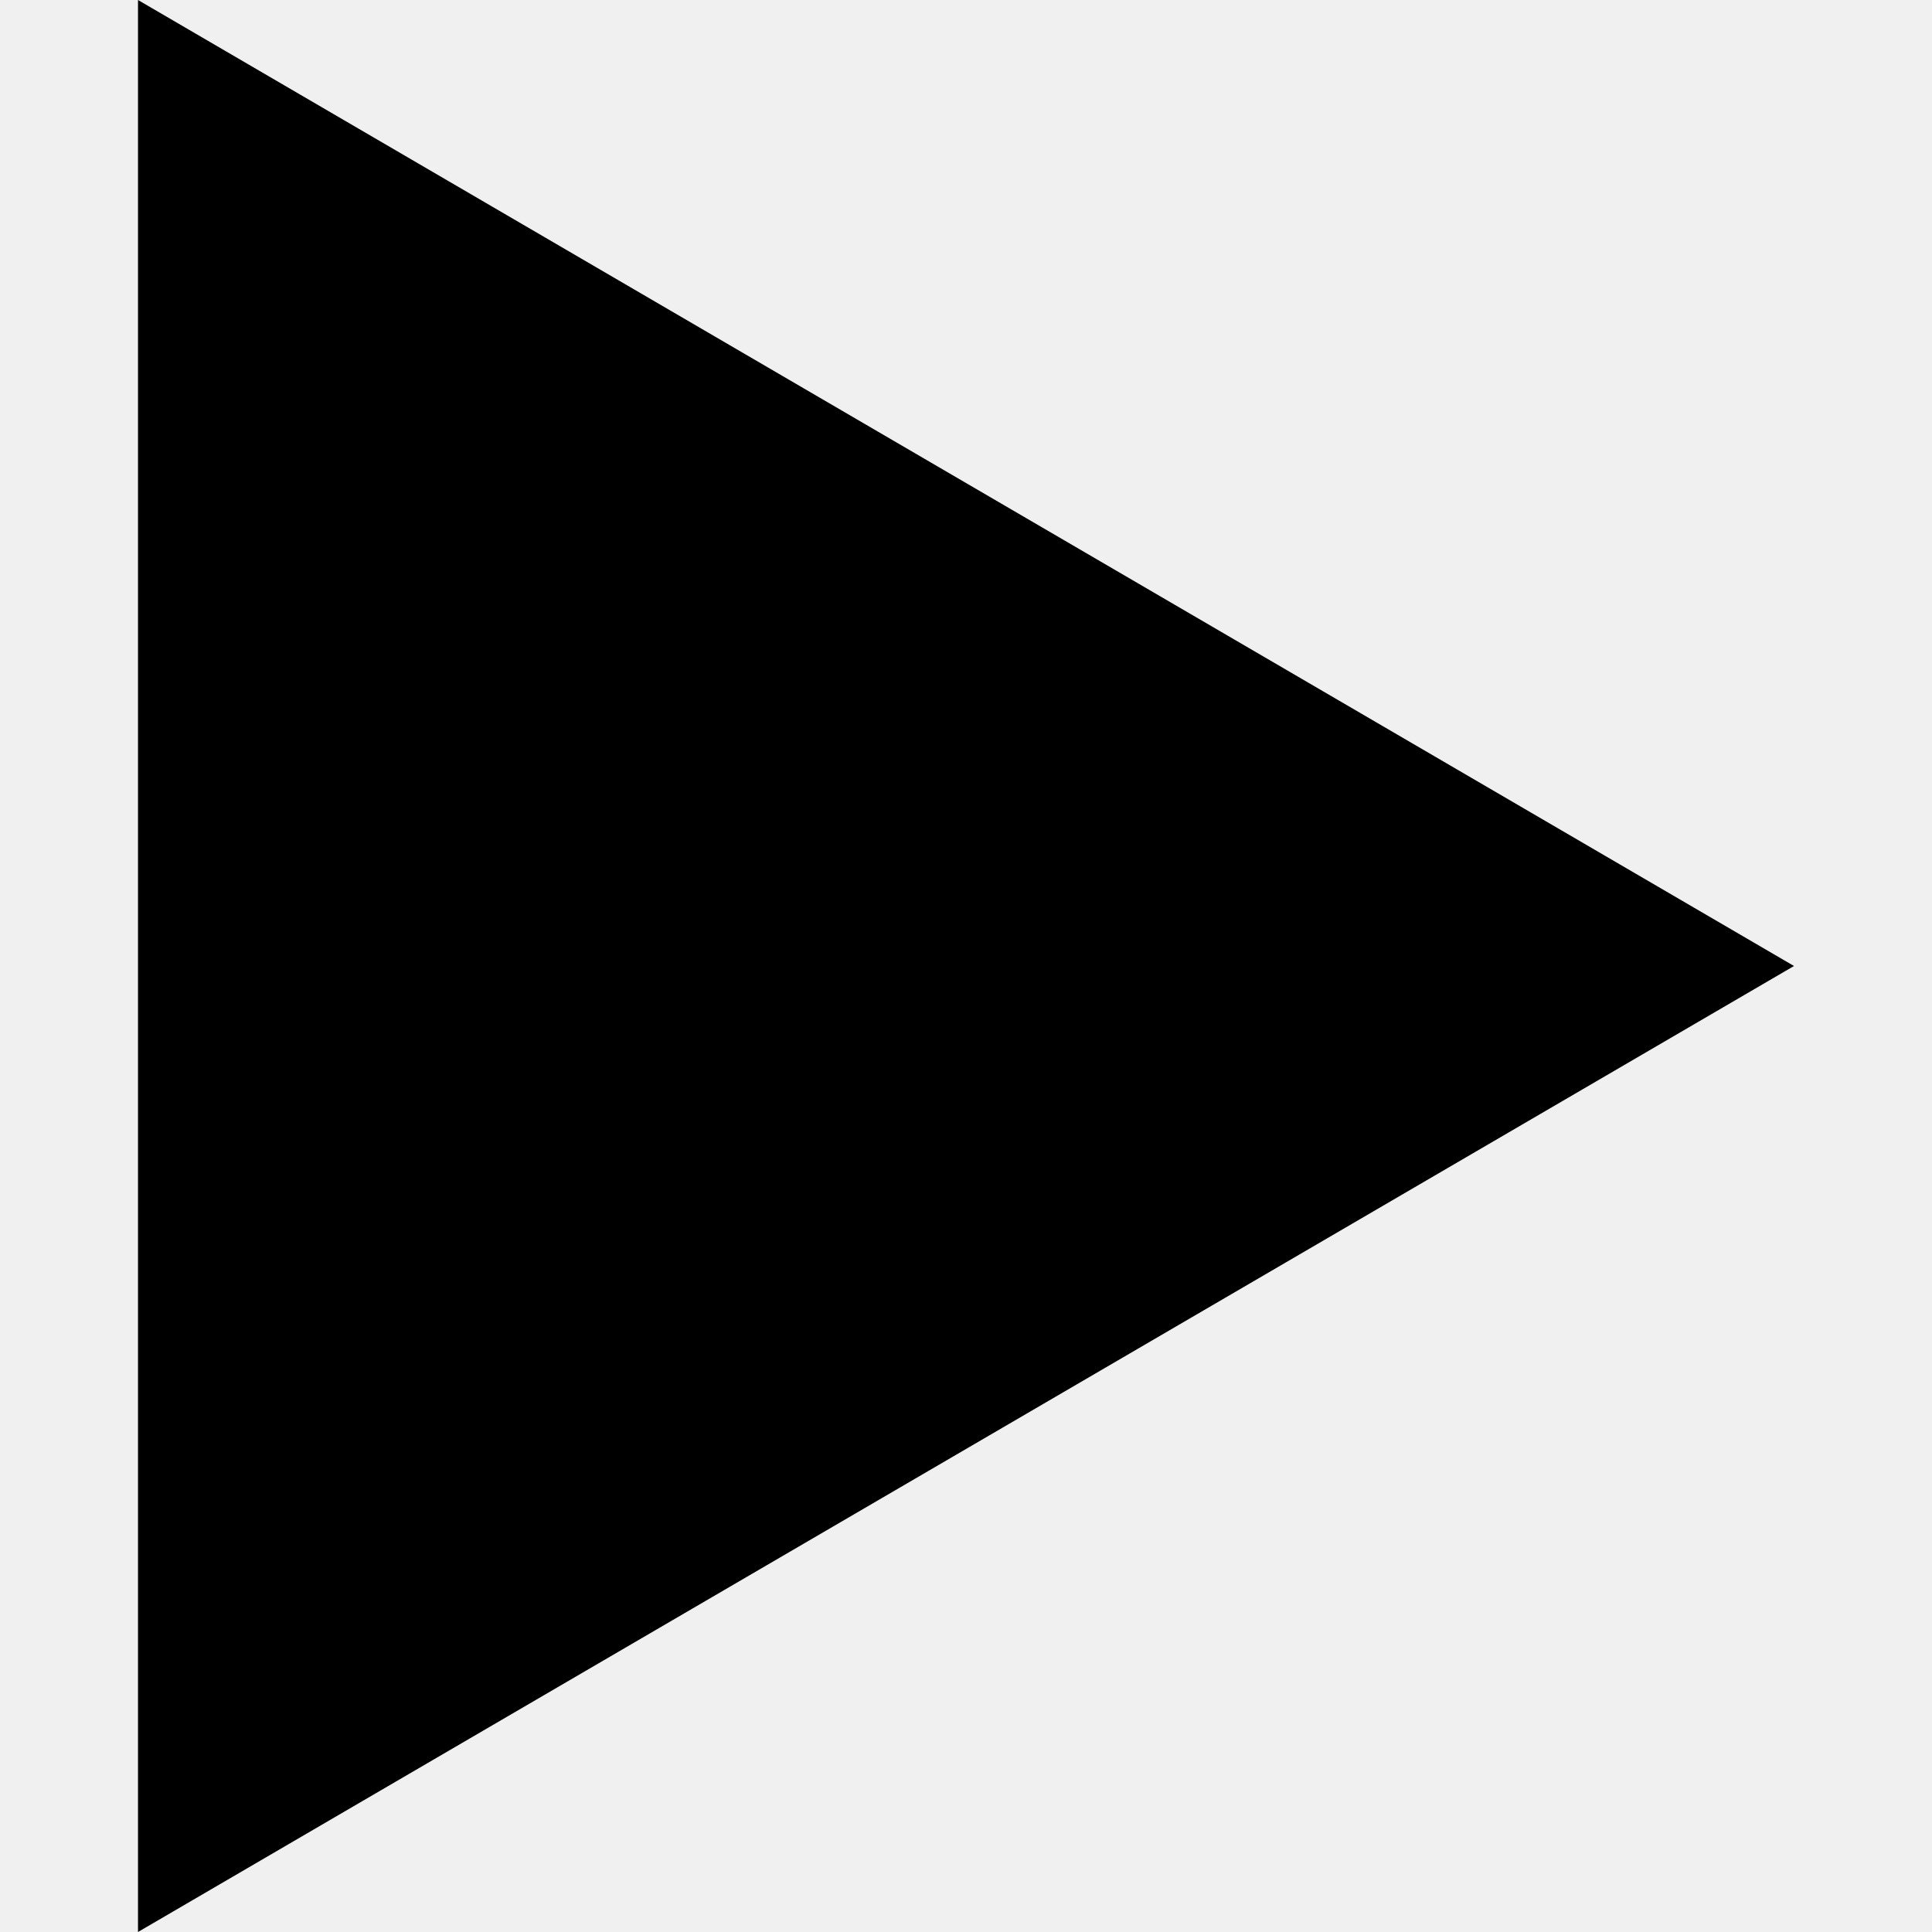
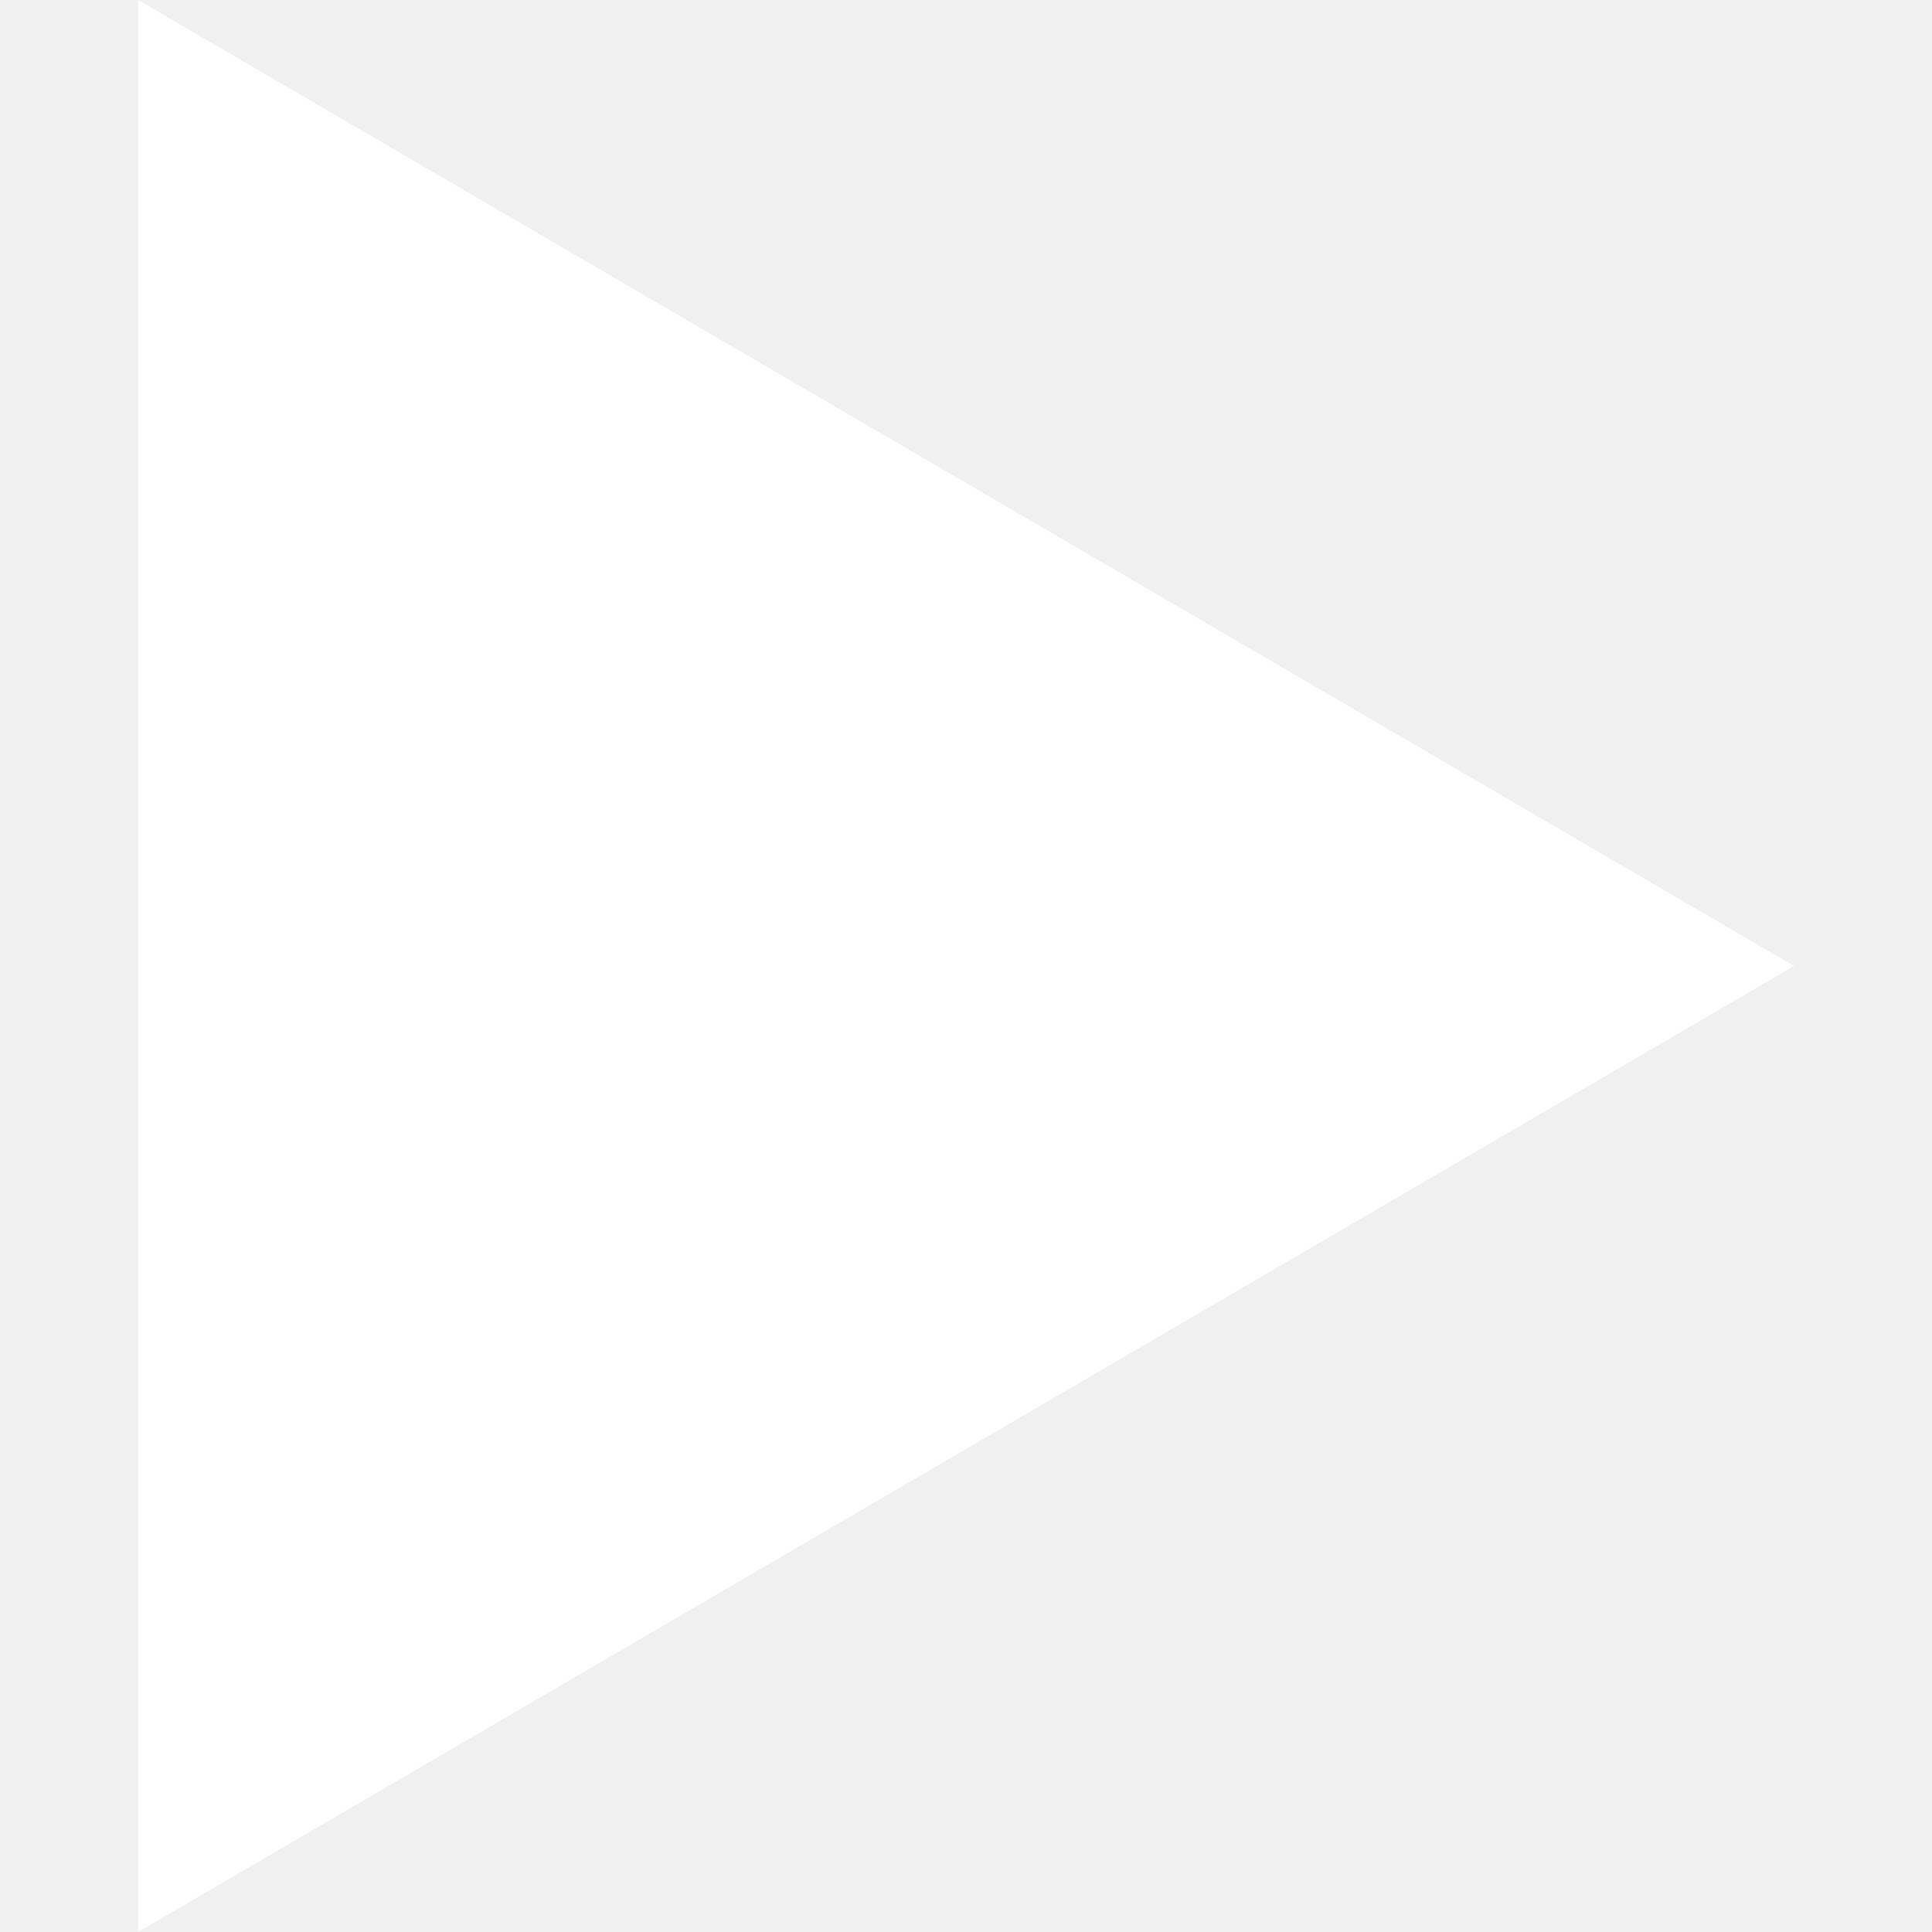
- <svg xmlns="http://www.w3.org/2000/svg" id="Capa_1" enable-background="new 0 0 494.942 494.942" height="512" viewBox="0 0 494.942 494.942" width="512">
+ <svg xmlns="http://www.w3.org/2000/svg" id="Capa_1" fill="#fff" enable-background="new 0 0 494.942 494.942" height="512" viewBox="0 0 494.942 494.942" width="512">
  <path d="m35.353 0 424.236 247.471-424.236 247.471z" />
</svg>
